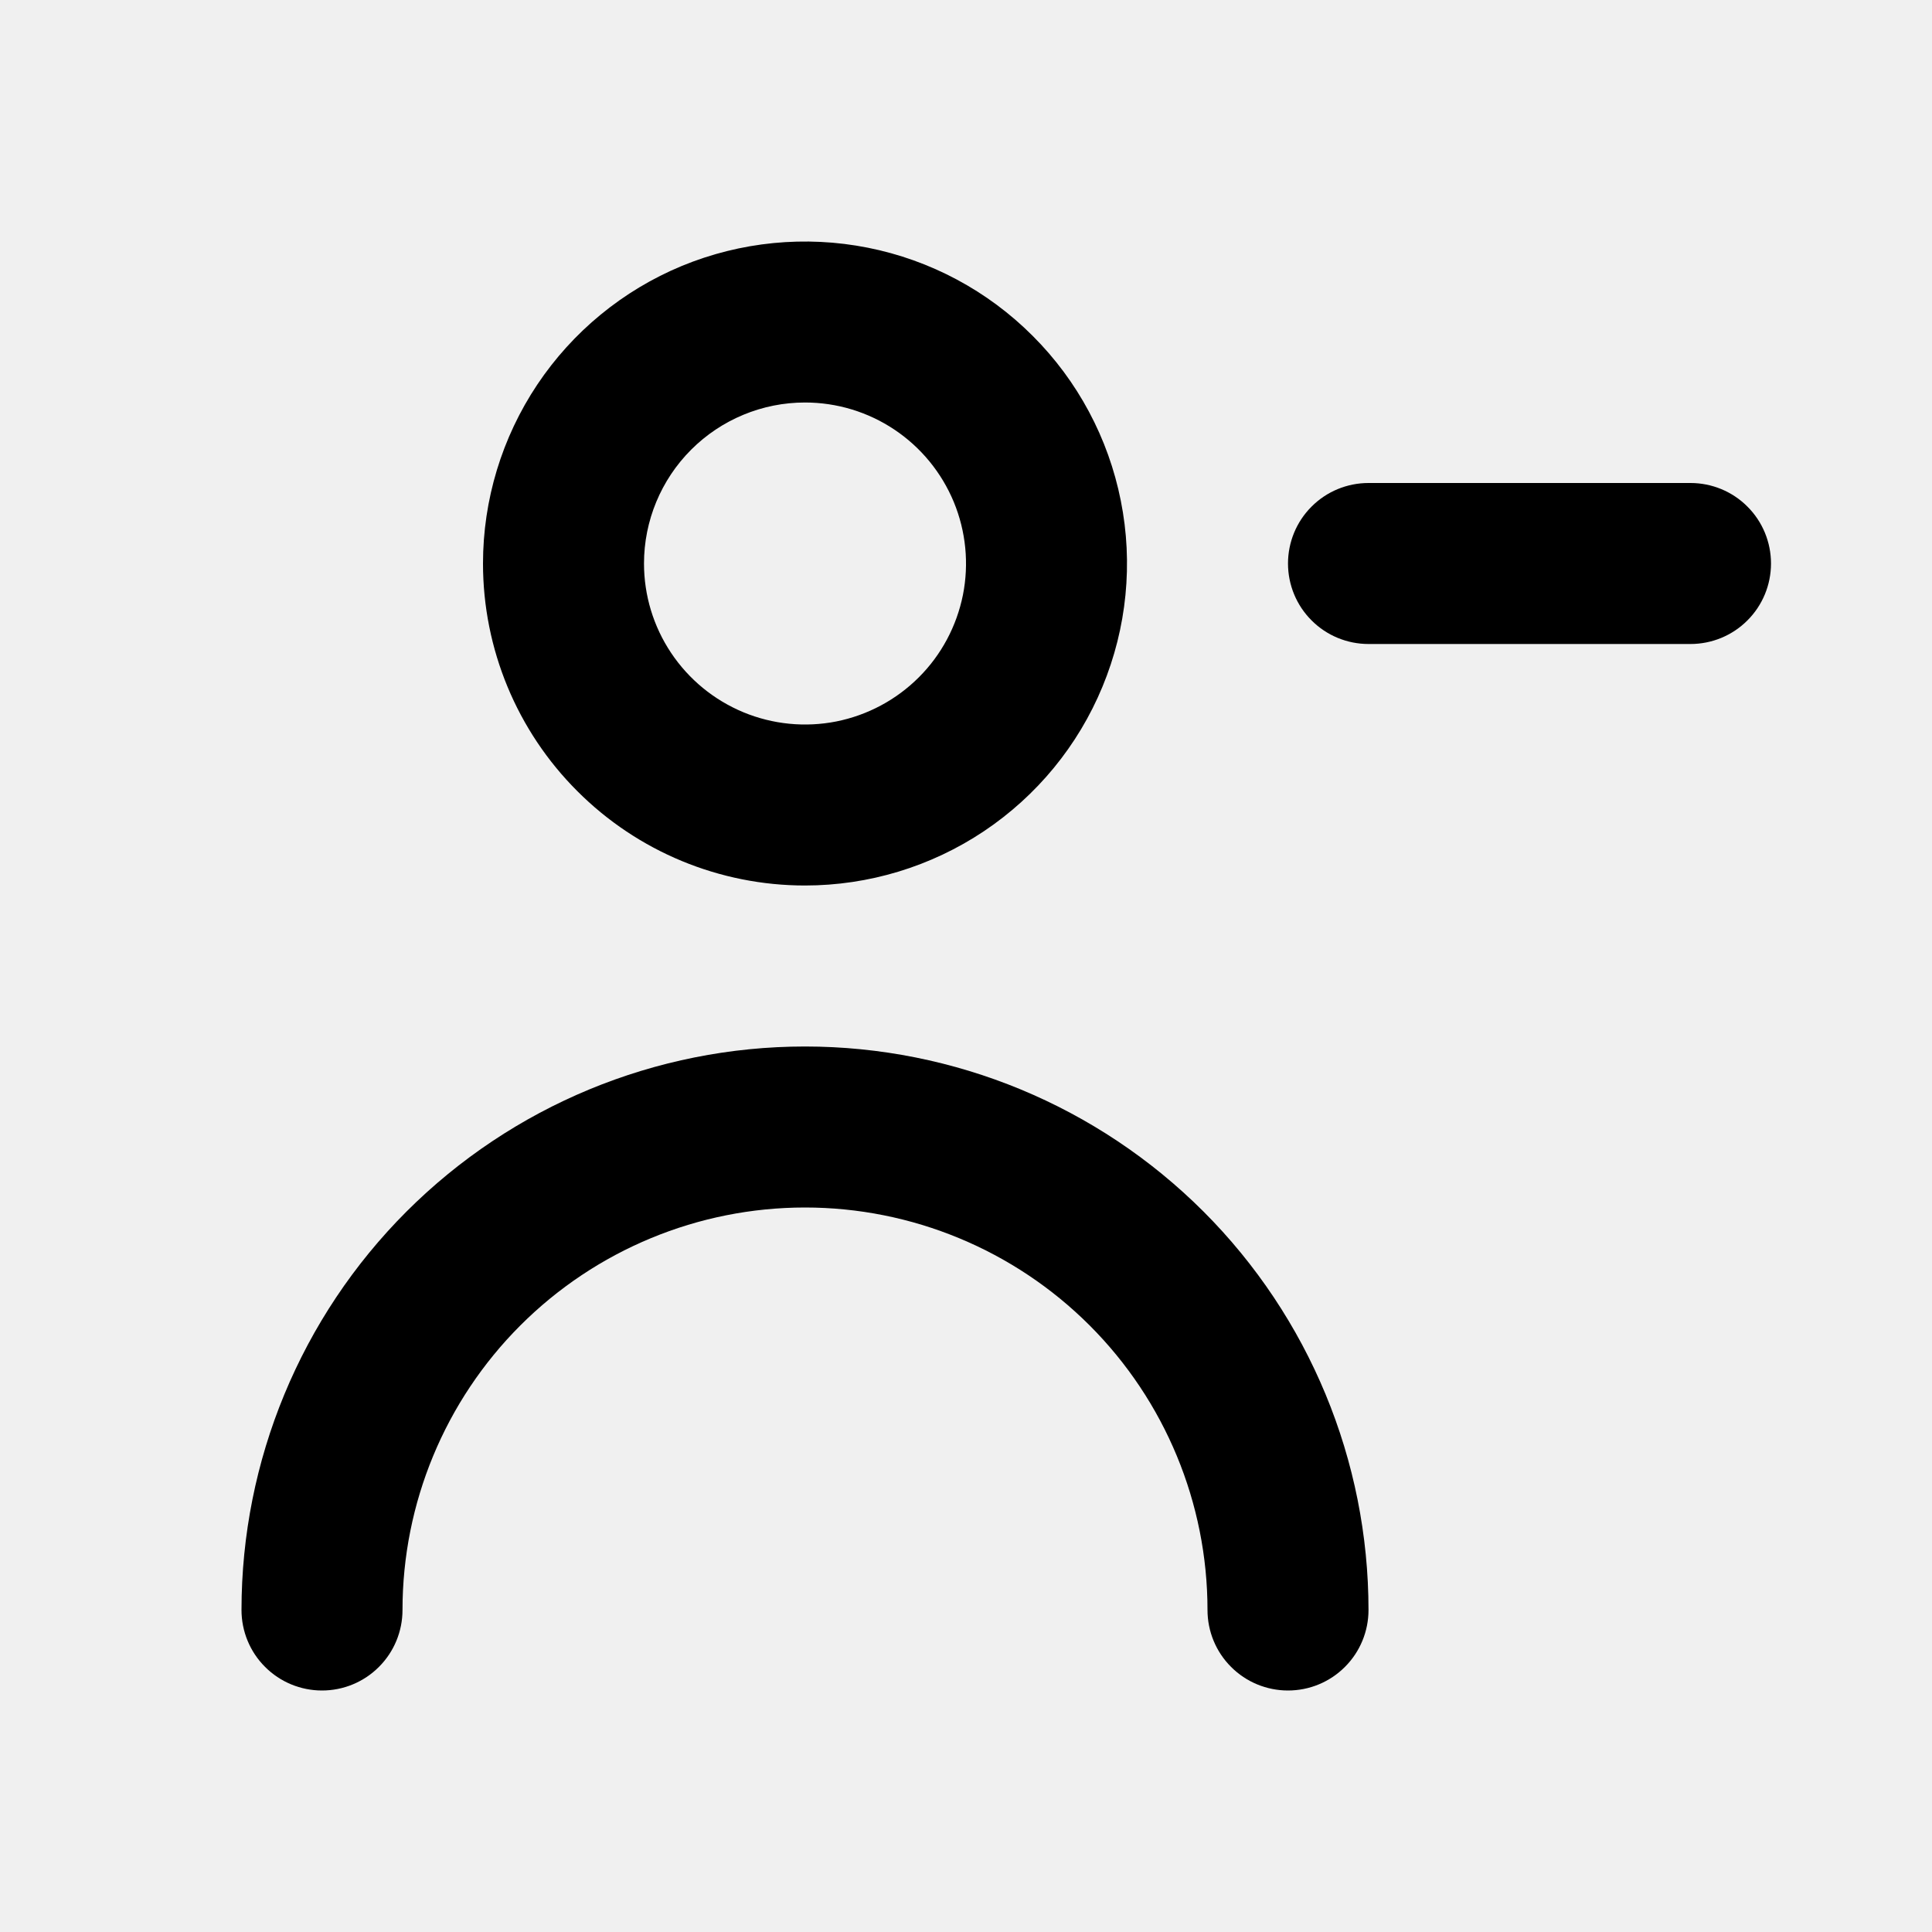
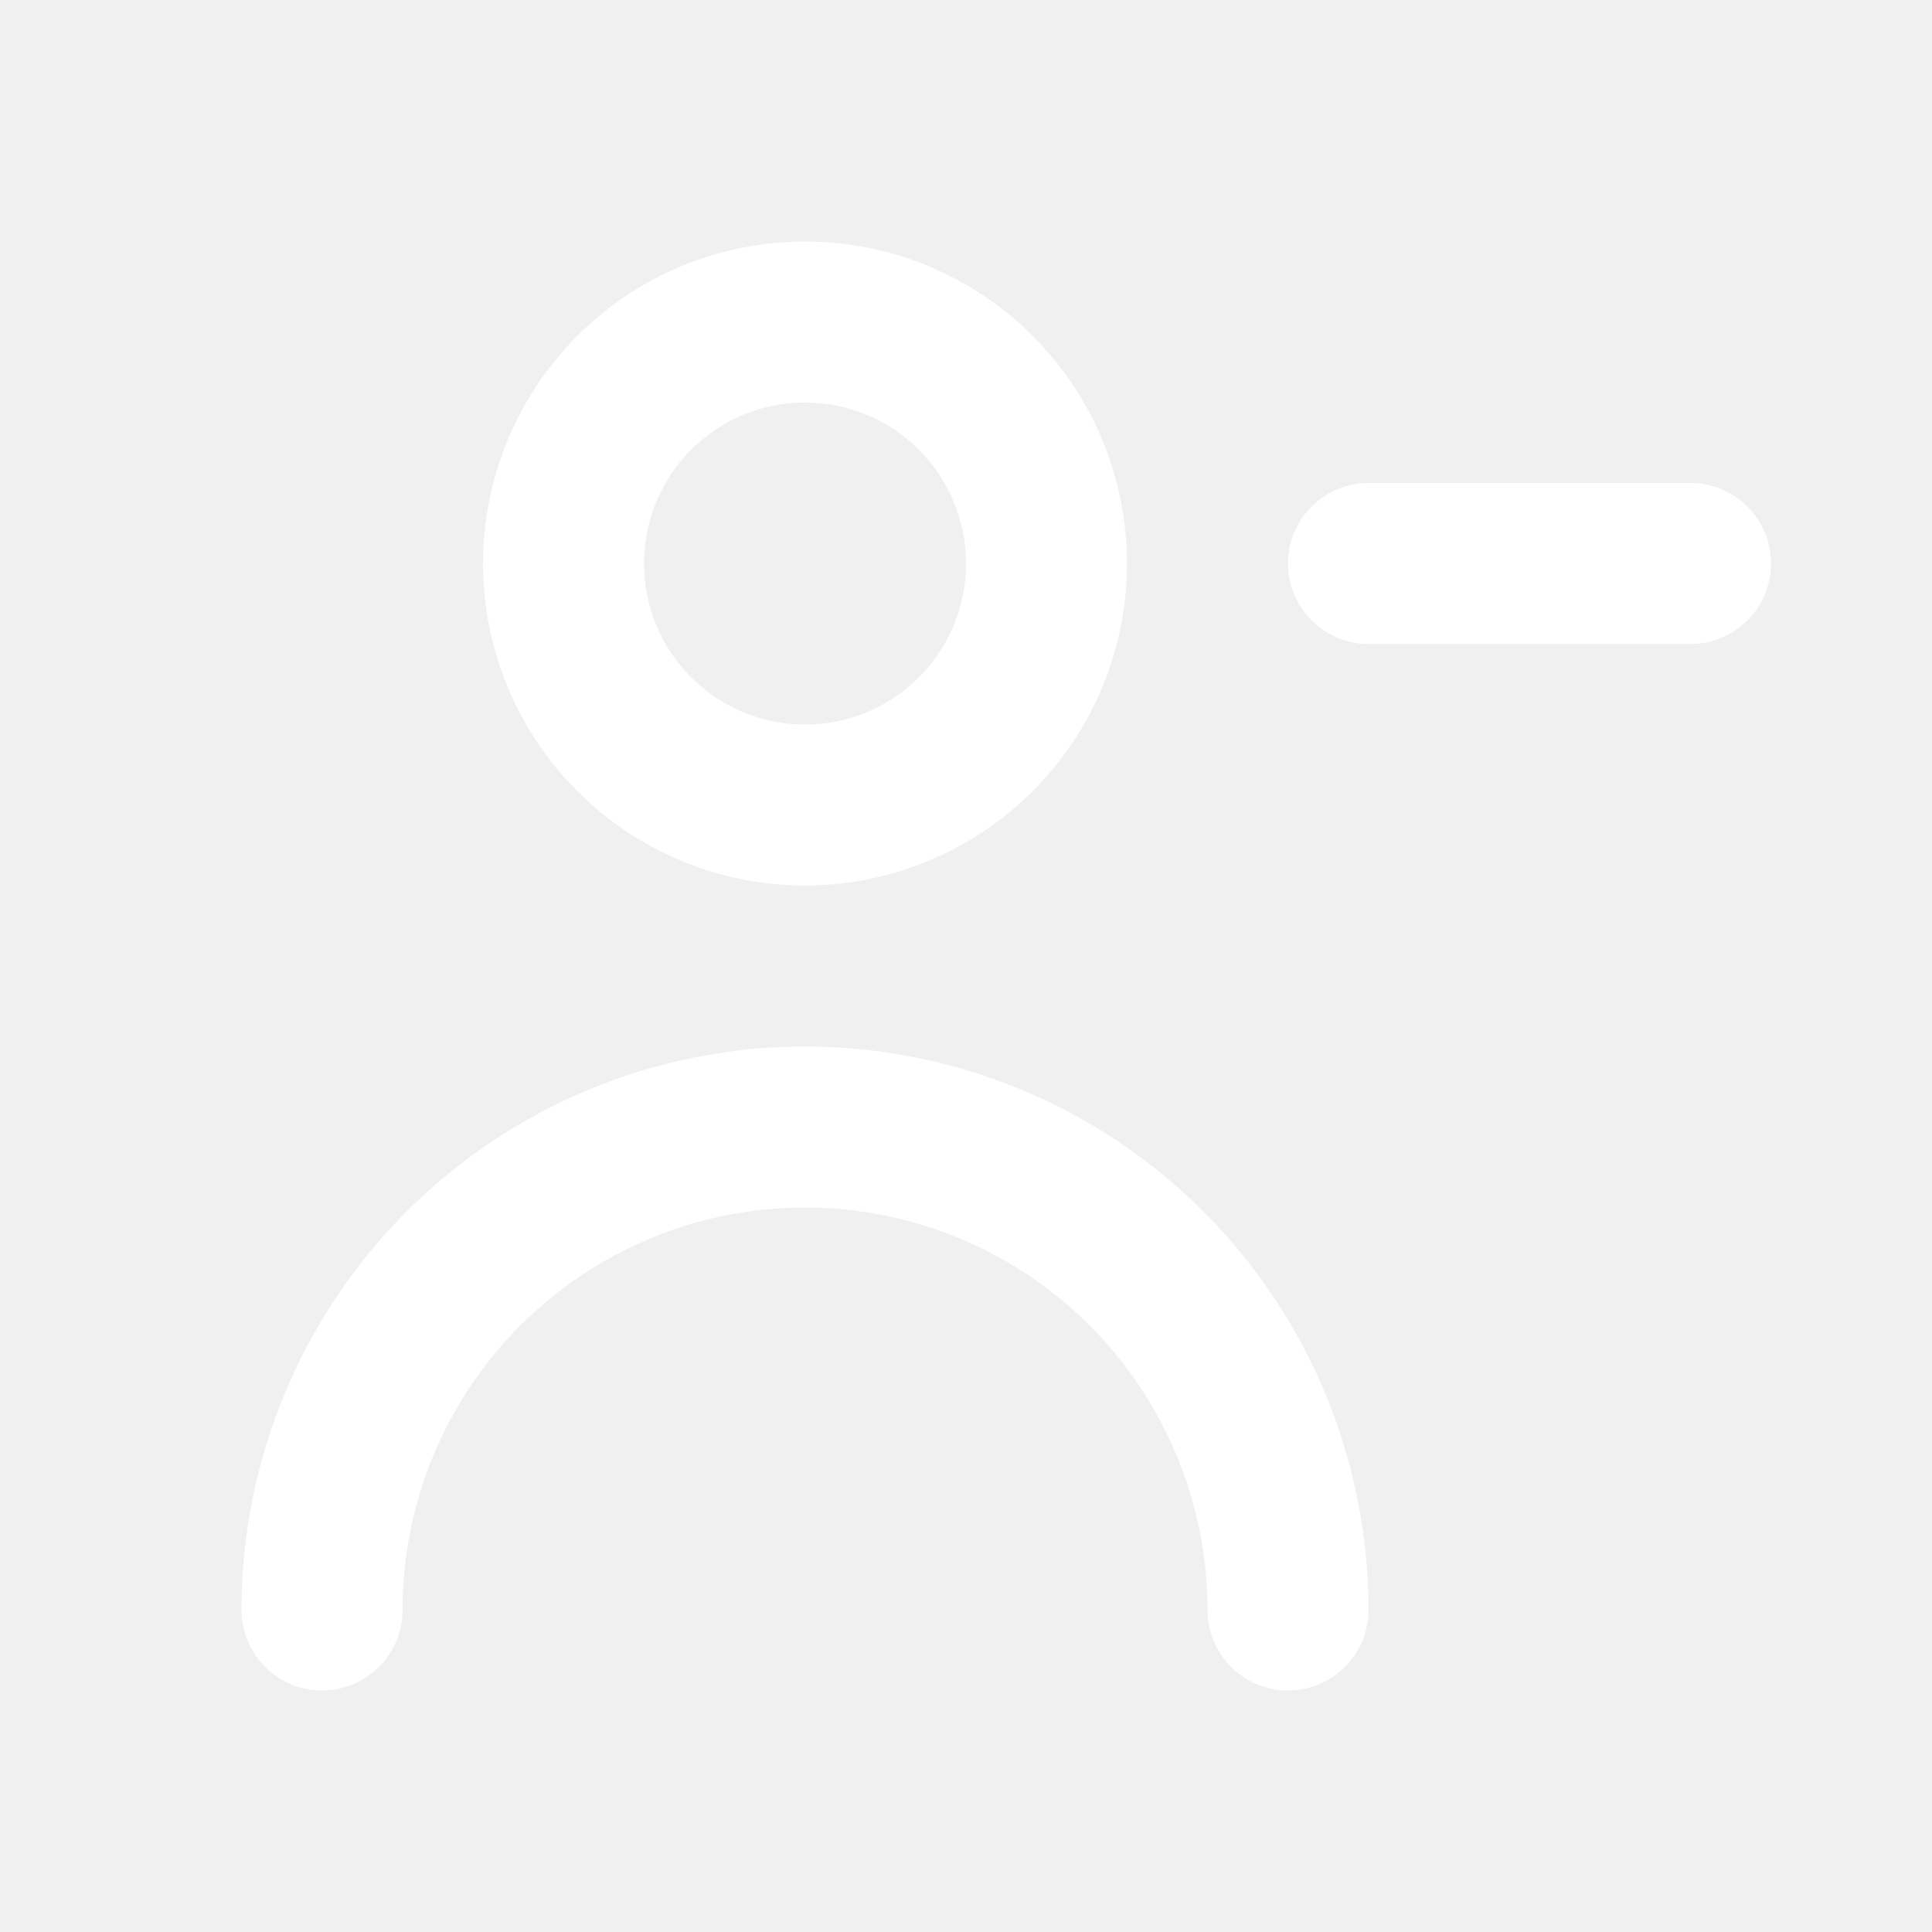
<svg xmlns="http://www.w3.org/2000/svg" width="24" height="24" viewBox="0 0 24 24" fill="none">
  <g clip-path="url(#clip0_301_4398)">
-     <path d="M21 6H17C16.735 6 16.48 6.105 16.293 6.293C16.105 6.48 16 6.735 16 7C16 7.265 16.105 7.52 16.293 7.707C16.48 7.895 16.735 8 17 8H21C21.265 8 21.52 7.895 21.707 7.707C21.895 7.52 22 7.265 22 7C22 6.735 21.895 6.48 21.707 6.293C21.52 6.105 21.265 6 21 6Z" fill="black" />
-     <path d="M10 11C10.791 11 11.565 10.765 12.222 10.326C12.88 9.886 13.393 9.262 13.695 8.531C13.998 7.8 14.078 6.996 13.923 6.22C13.769 5.444 13.388 4.731 12.828 4.172C12.269 3.612 11.556 3.231 10.78 3.077C10.004 2.923 9.2 3.002 8.469 3.304C7.738 3.607 7.114 4.12 6.674 4.778C6.235 5.436 6 6.209 6 7C6 8.061 6.421 9.078 7.172 9.828C7.922 10.579 8.939 11 10 11ZM10 5C10.396 5 10.782 5.117 11.111 5.337C11.44 5.557 11.696 5.869 11.848 6.235C11.999 6.6 12.039 7.002 11.962 7.39C11.884 7.778 11.694 8.135 11.414 8.414C11.134 8.694 10.778 8.884 10.39 8.962C10.002 9.039 9.6 8.999 9.235 8.848C8.869 8.696 8.557 8.44 8.337 8.111C8.117 7.782 8 7.396 8 7C8 6.47 8.211 5.961 8.586 5.586C8.961 5.211 9.47 5 10 5Z" fill="black" />
-     <path d="M10 13C8.143 13 6.363 13.738 5.05 15.05C3.737 16.363 3 18.143 3 20C3 20.265 3.105 20.52 3.293 20.707C3.48 20.895 3.735 21 4 21C4.265 21 4.52 20.895 4.707 20.707C4.895 20.52 5 20.265 5 20C5 18.674 5.527 17.402 6.464 16.465C7.402 15.527 8.674 15 10 15C11.326 15 12.598 15.527 13.536 16.465C14.473 17.402 15 18.674 15 20C15 20.265 15.105 20.52 15.293 20.707C15.48 20.895 15.735 21 16 21C16.265 21 16.52 20.895 16.707 20.707C16.895 20.52 17 20.265 17 20C17 18.143 16.262 16.363 14.95 15.05C13.637 13.738 11.857 13 10 13Z" fill="black" />
+     <path d="M21 6H17C16.735 6 16.48 6.105 16.293 6.293C16.105 6.48 16 6.735 16 7C16 7.265 16.105 7.52 16.293 7.707C16.48 7.895 16.735 8 17 8H21C21.265 8 21.52 7.895 21.707 7.707C21.895 7.52 22 7.265 22 7C22 6.735 21.895 6.48 21.707 6.293C21.52 6.105 21.265 6 21 6Z" fill="white" />
+     <path d="M10 11C10.791 11 11.565 10.765 12.222 10.326C12.88 9.886 13.393 9.262 13.695 8.531C13.998 7.8 14.078 6.996 13.923 6.22C13.769 5.444 13.388 4.731 12.828 4.172C12.269 3.612 11.556 3.231 10.78 3.077C10.004 2.923 9.2 3.002 8.469 3.304C7.738 3.607 7.114 4.12 6.674 4.778C6.235 5.436 6 6.209 6 7C6 8.061 6.421 9.078 7.172 9.828C7.922 10.579 8.939 11 10 11ZM10 5C10.396 5 10.782 5.117 11.111 5.337C11.44 5.557 11.696 5.869 11.848 6.235C11.999 6.6 12.039 7.002 11.962 7.39C11.884 7.778 11.694 8.135 11.414 8.414C11.134 8.694 10.778 8.884 10.39 8.962C10.002 9.039 9.6 8.999 9.235 8.848C8.869 8.696 8.557 8.44 8.337 8.111C8.117 7.782 8 7.396 8 7C8 6.47 8.211 5.961 8.586 5.586C8.961 5.211 9.47 5 10 5Z" fill="white" />
+     <path d="M10 13C8.143 13 6.363 13.738 5.05 15.05C3.737 16.363 3 18.143 3 20C3 20.265 3.105 20.52 3.293 20.707C3.48 20.895 3.735 21 4 21C4.265 21 4.52 20.895 4.707 20.707C4.895 20.52 5 20.265 5 20C5 18.674 5.527 17.402 6.464 16.465C7.402 15.527 8.674 15 10 15C11.326 15 12.598 15.527 13.536 16.465C14.473 17.402 15 18.674 15 20C15 20.265 15.105 20.52 15.293 20.707C15.48 20.895 15.735 21 16 21C16.265 21 16.52 20.895 16.707 20.707C16.895 20.52 17 20.265 17 20C17 18.143 16.262 16.363 14.95 15.05C13.637 13.738 11.857 13 10 13Z" fill="white" />
  </g>
  <defs>
    <clipPath id="clip0_301_4398">
      <rect width="24" height="24" fill="white" />
    </clipPath>
  </defs>
</svg>
